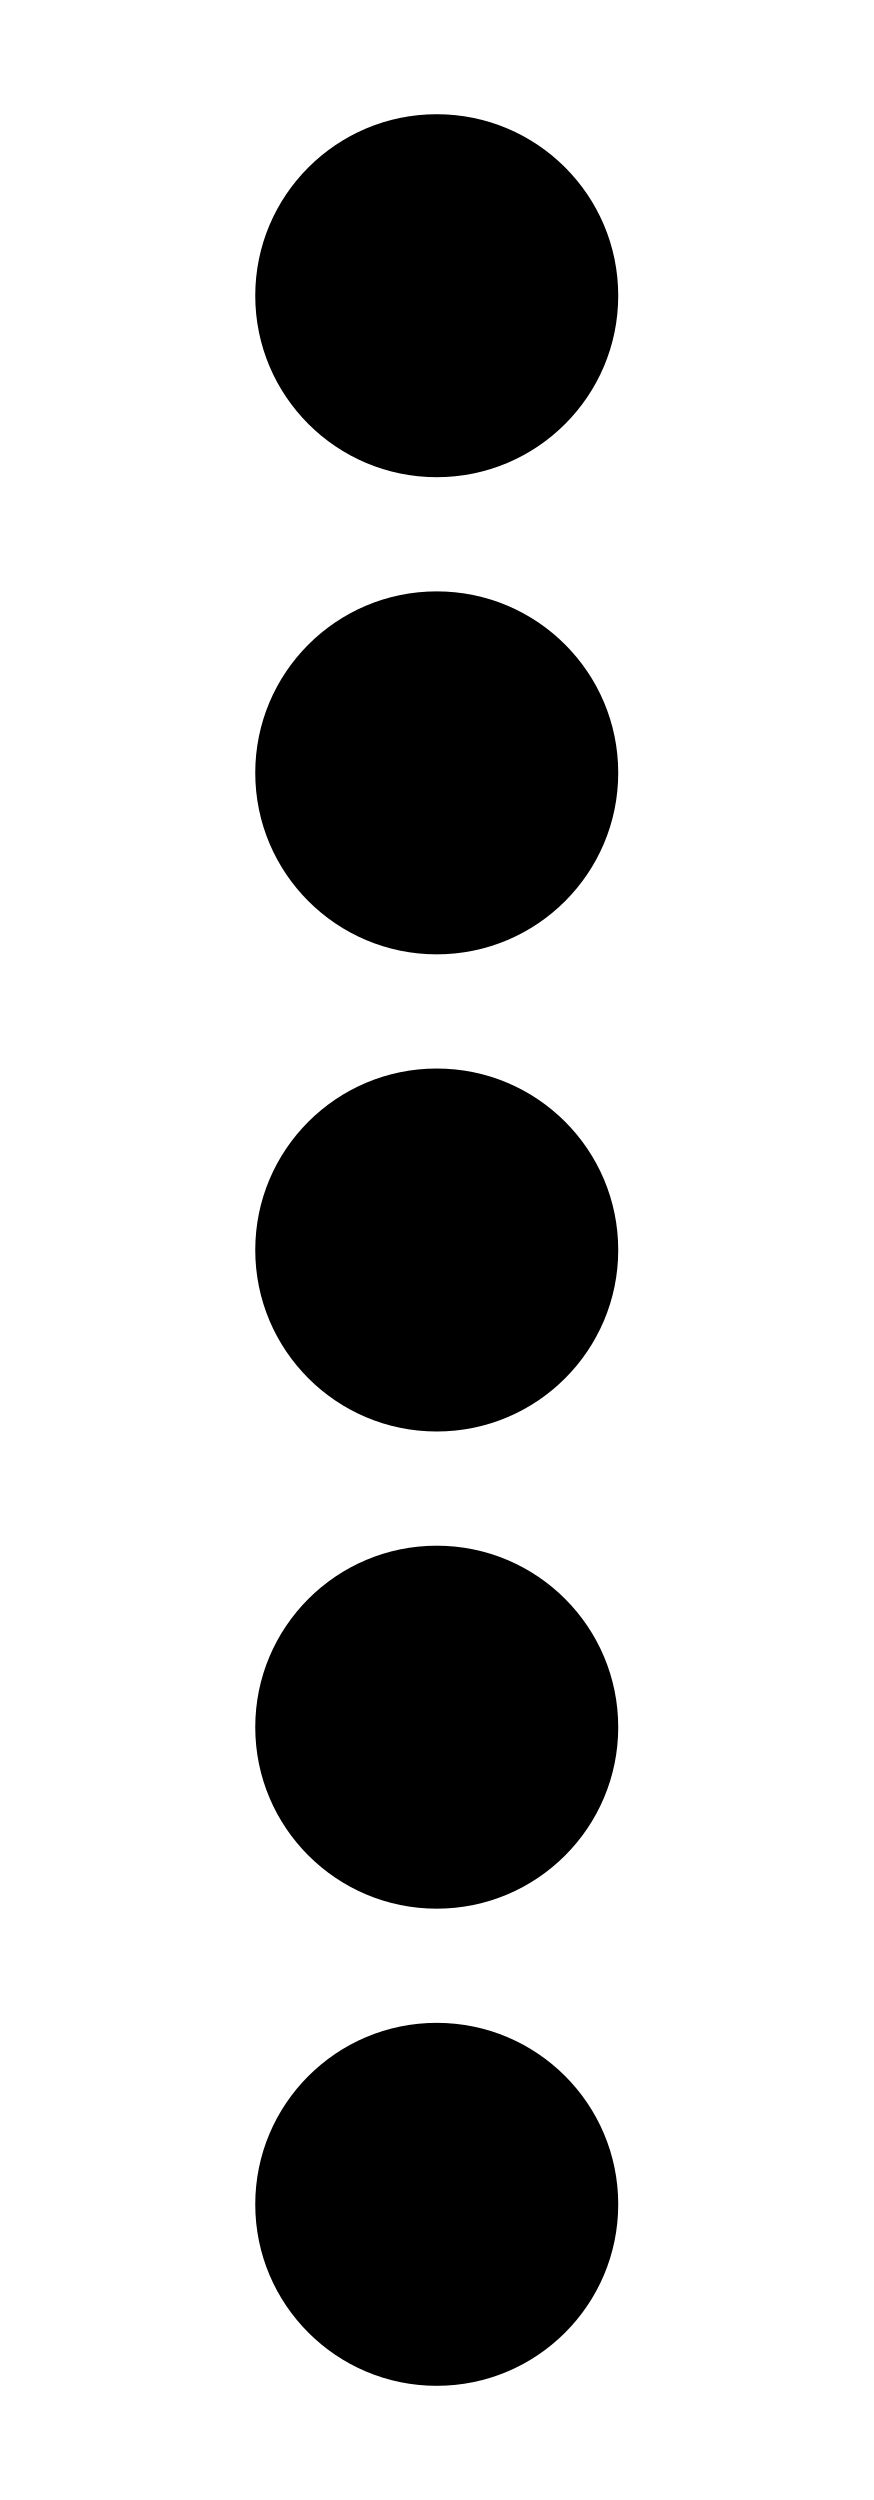
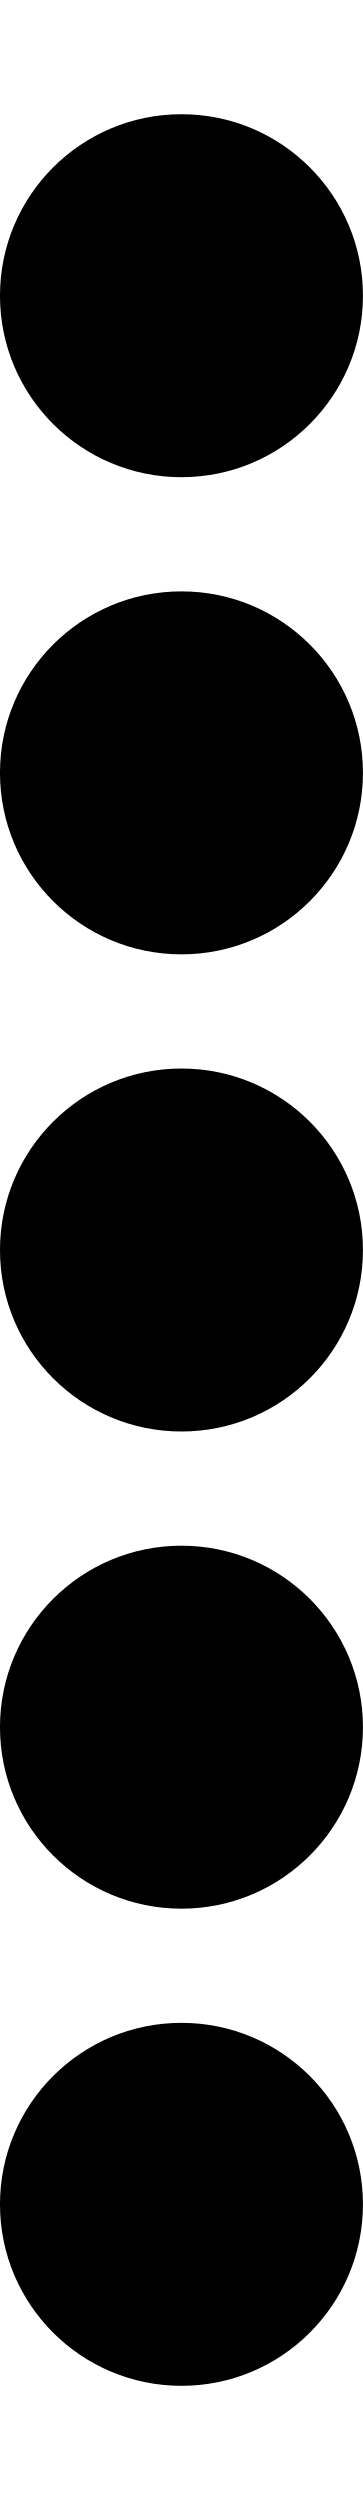
- <svg xmlns="http://www.w3.org/2000/svg" version="1.1" id="Layer_1" x="0px" y="0px" width="36.357px" height="104.055px" viewBox="0 0 36.357 104.055" enable-background="new 0 0 36.357 104.055" xml:space="preserve">
-   <circle fill="black" cx="18.178" cy="12.308" r="7.554" />
-   <circle fill="black" cx="18.178" cy="32.168" r="7.554" />
-   <rect x="18.178" y="19.861" fill="none" width="2.72" height="4.752" />
-   <rect x="18.178" fill="none" width="2.72" height="4.752" />
-   <circle fill="black" cx="18.178" cy="52.028" r="7.554" />
-   <rect x="18.178" y="39.722" fill="none" width="2.72" height="4.752" />
-   <circle fill="black" cx="18.178" cy="71.889" r="7.554" />
-   <rect x="18.178" y="59.583" fill="none" width="2.72" height="4.752" />
-   <circle fill="black" cx="18.178" cy="91.749" r="7.554" />
-   <rect x="18.178" y="79.442" fill="none" width="2.72" height="4.752" />
-   <rect x="18.178" y="99.303" fill="none" width="2.72" height="4.752" />
+ <svg xmlns="http://www.w3.org/2000/svg" version="1.1" id="Layer_1" x="0px" y="0px" width="15.108px" height="104.055px" viewBox="10.624 0 15.108 104.055" enable-background="new 10.624 0 15.108 104.055" xml:space="preserve">
+   <circle cx="18.177" cy="12.308" r="7.554" />
+   <circle cx="18.177" cy="32.168" r="7.554" />
+   <rect x="18.177" y="19.861" fill="none" width="2.721" height="4.752" />
+   <rect x="18.177" y="0" fill="none" width="2.721" height="4.752" />
+   <circle cx="18.177" cy="52.028" r="7.554" />
+   <rect x="18.177" y="39.722" fill="none" width="2.721" height="4.752" />
+   <circle cx="18.177" cy="71.889" r="7.554" />
+   <rect x="18.177" y="59.583" fill="none" width="2.721" height="4.752" />
+   <circle cx="18.177" cy="91.749" r="7.554" />
+   <rect x="18.177" y="79.442" fill="none" width="2.721" height="4.752" />
+   <rect x="18.177" y="99.303" fill="none" width="2.721" height="4.752" />
</svg>
